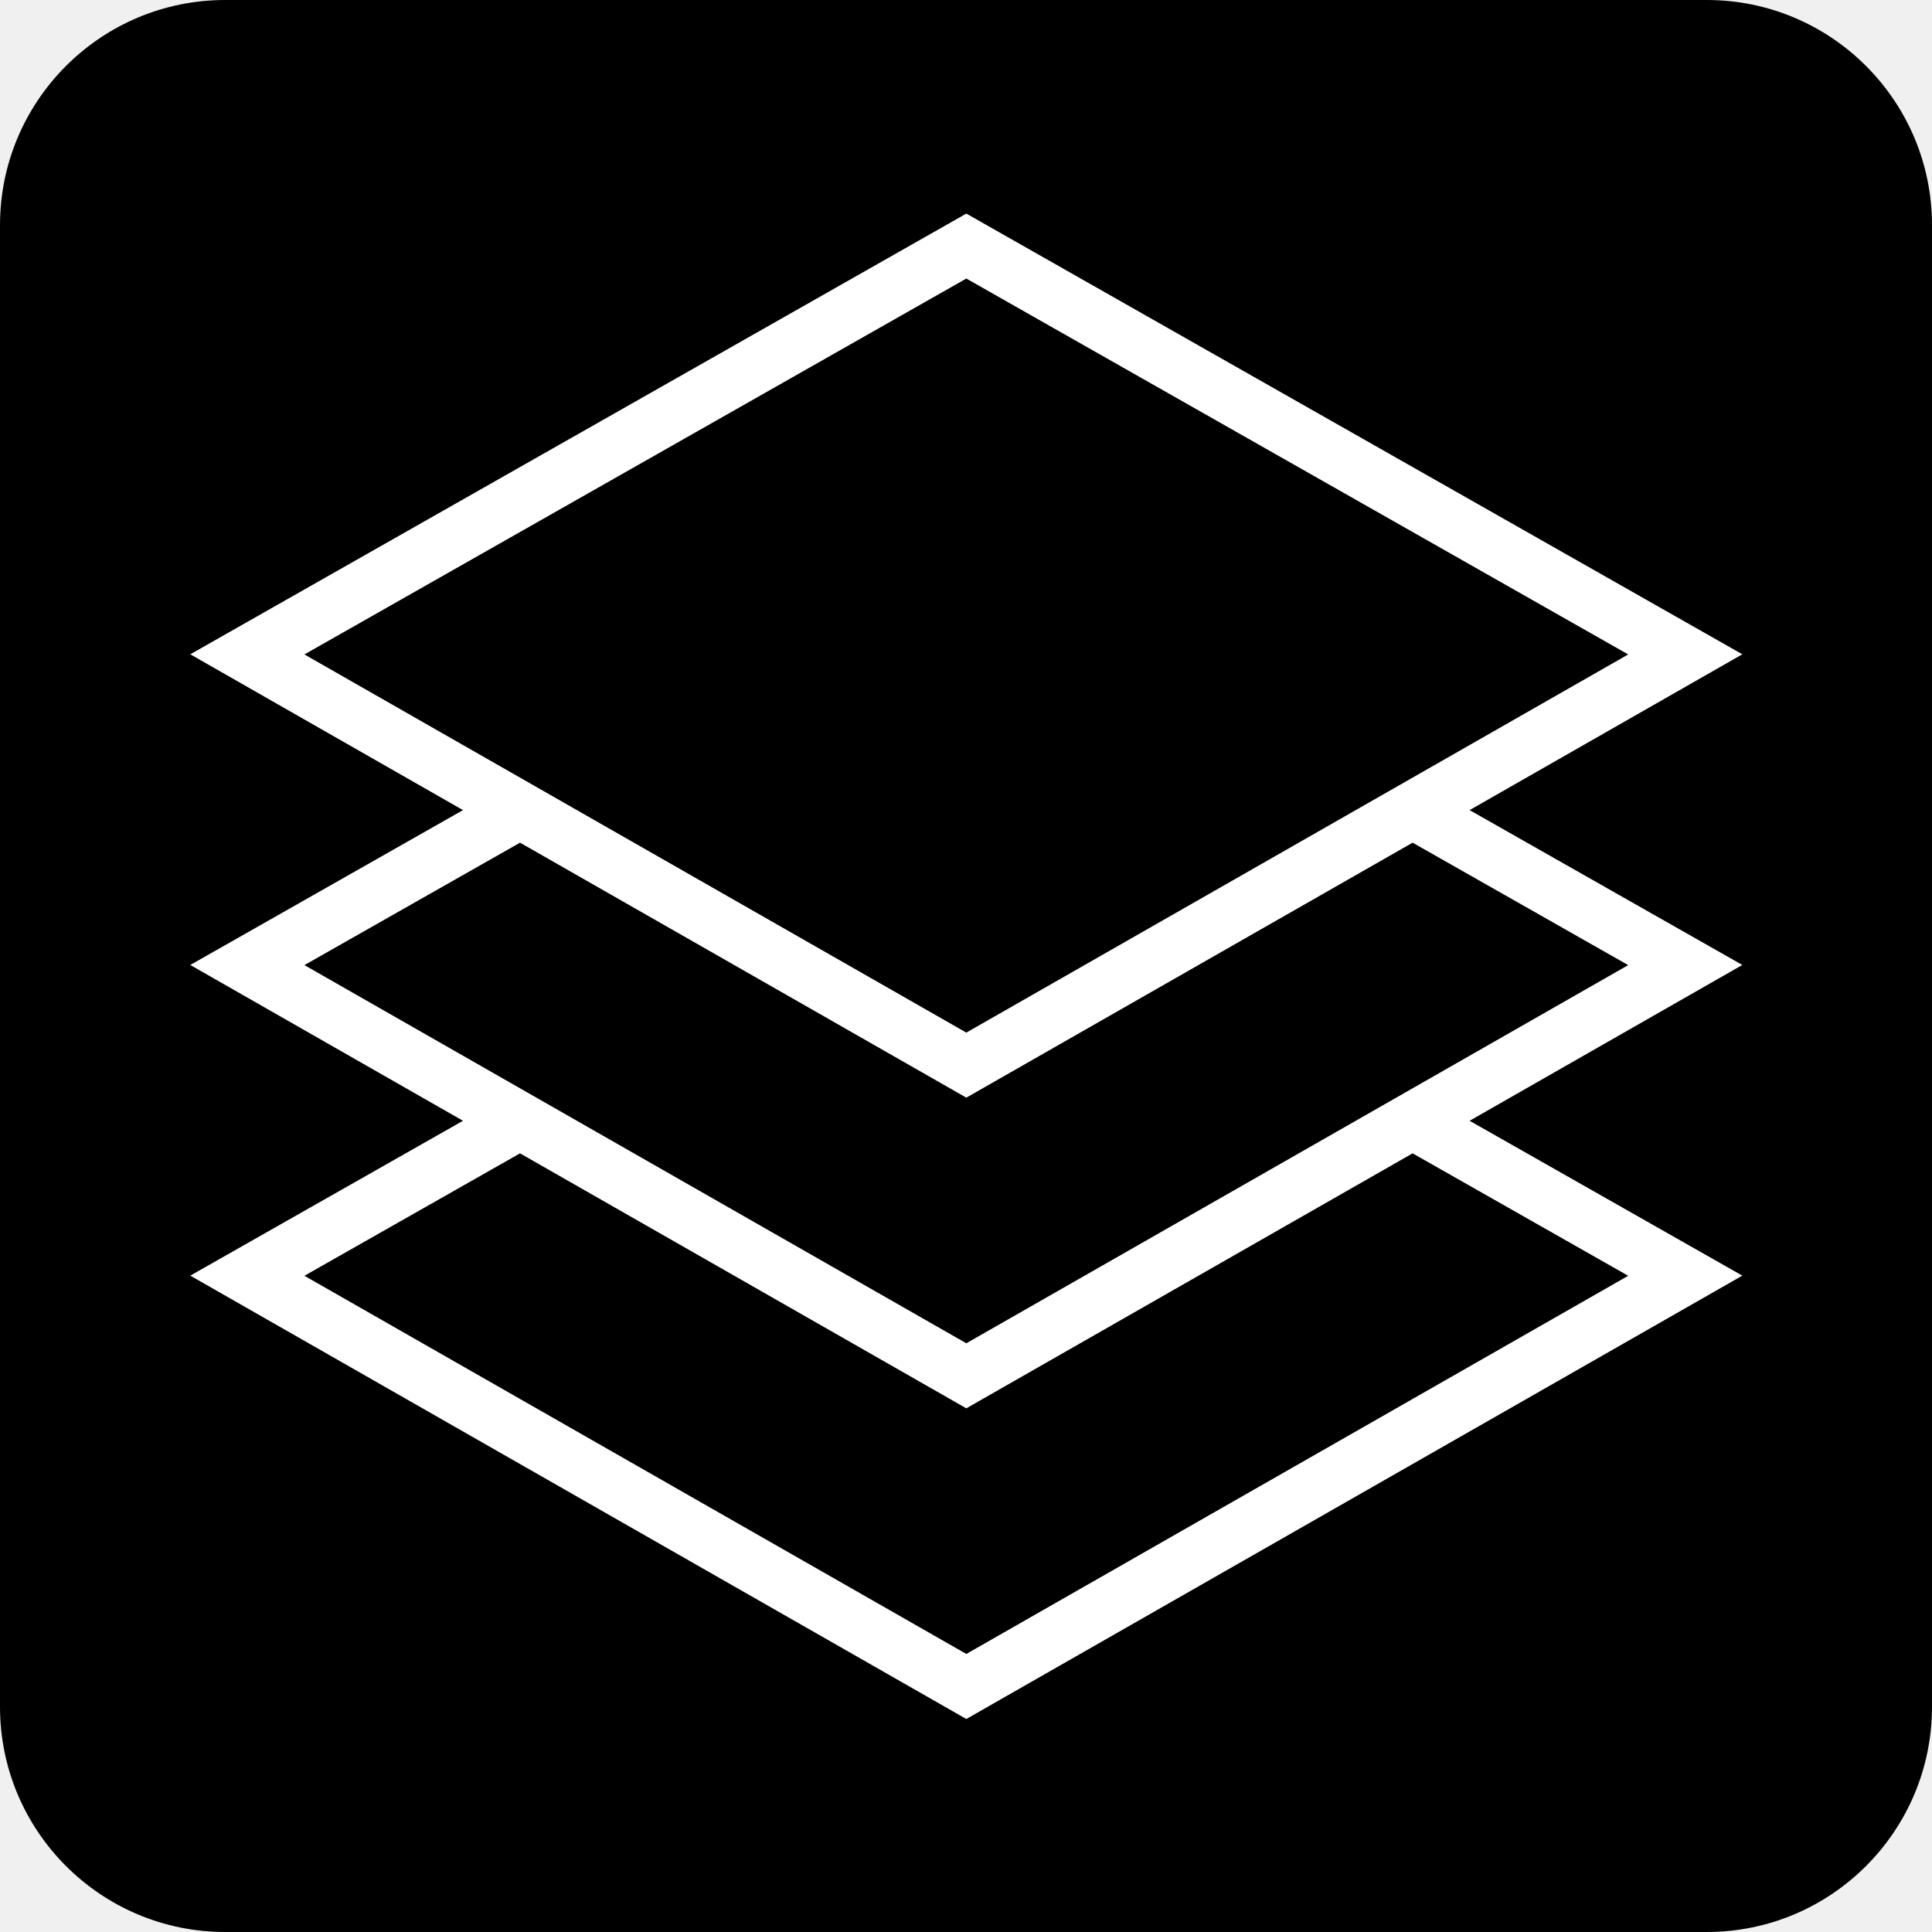
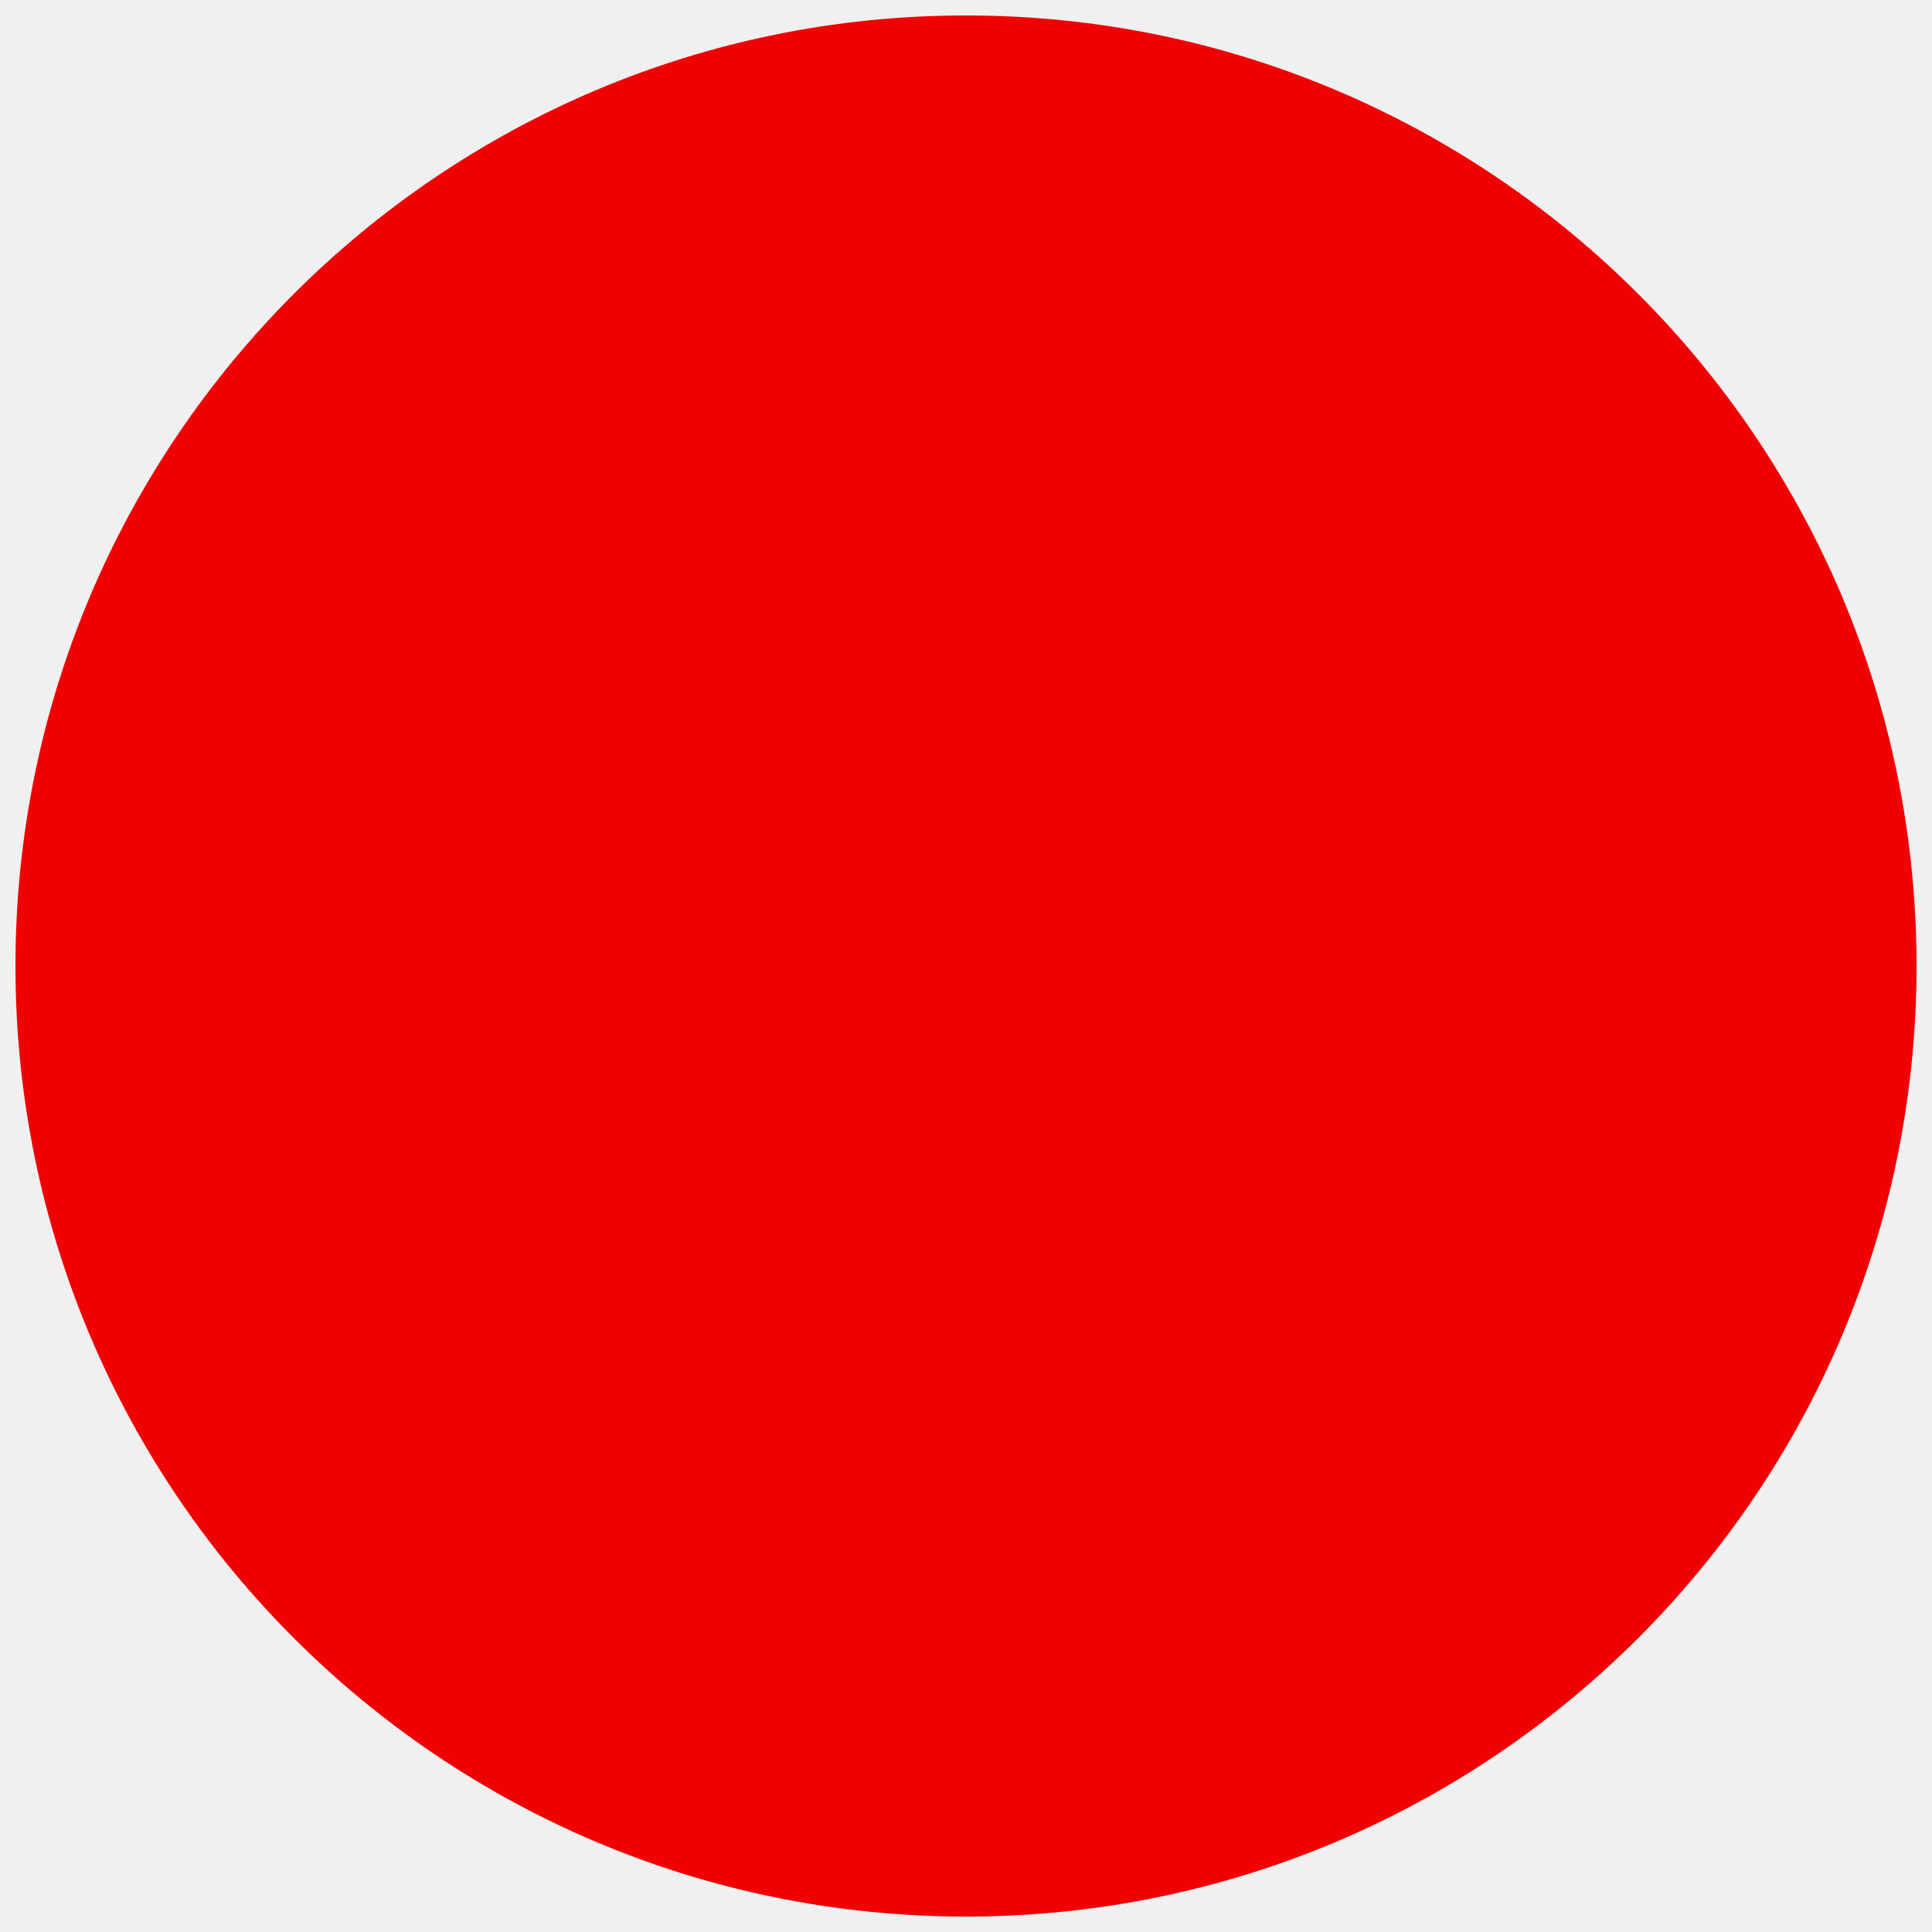
- <svg xmlns="http://www.w3.org/2000/svg" width="500px" height="500px" viewBox="0 0 500 500" version="1.1">
-   <g id="safari-pinned-tab" stroke="none" stroke-width="1" fill="none" fill-rule="evenodd">
-     <g id="favicon">
-       <rect id="Rectangle" fill="#000000" x="0" y="0" width="500" height="500" rx="58.291" />
-       <g id="noun_window_652779" stroke-width="1" transform="translate(49.24623, 49.24623)" fill="#FFFFFF">
-         <path d="M331.088,160.409 L401.667,120.084 L200.837,6.03 L0,120.084 L70.578,160.409 L0,200.486 L70.578,240.811 L0,280.888 L200.837,395.629 L401.667,280.888 L331.088,240.811 L401.667,200.486 L331.088,160.409 Z M200.837,22.841 L372.13,120.121 L200.837,217.992 L29.537,120.121 L200.837,22.841 Z M85.336,168.837 L200.837,234.825 L316.338,168.837 L372.13,200.523 L200.837,298.394 L29.537,200.523 L85.336,168.837 Z M372.13,280.925 L200.837,378.796 L29.537,280.925 L85.336,249.239 L200.837,315.227 L316.338,249.239 L372.13,280.925 Z" id="Shape" fill-rule="nonzero" />
-       </g>
-     </g>
+ <svg xmlns="http://www.w3.org/2000/svg" width="500" height="500" viewBox="0 0 500 500" fill="none">
+   <g style="mix-blend-mode:multiply">
+     <circle cx="250" cy="250" r="246" fill="#FF0000" />
  </g>
</svg>
